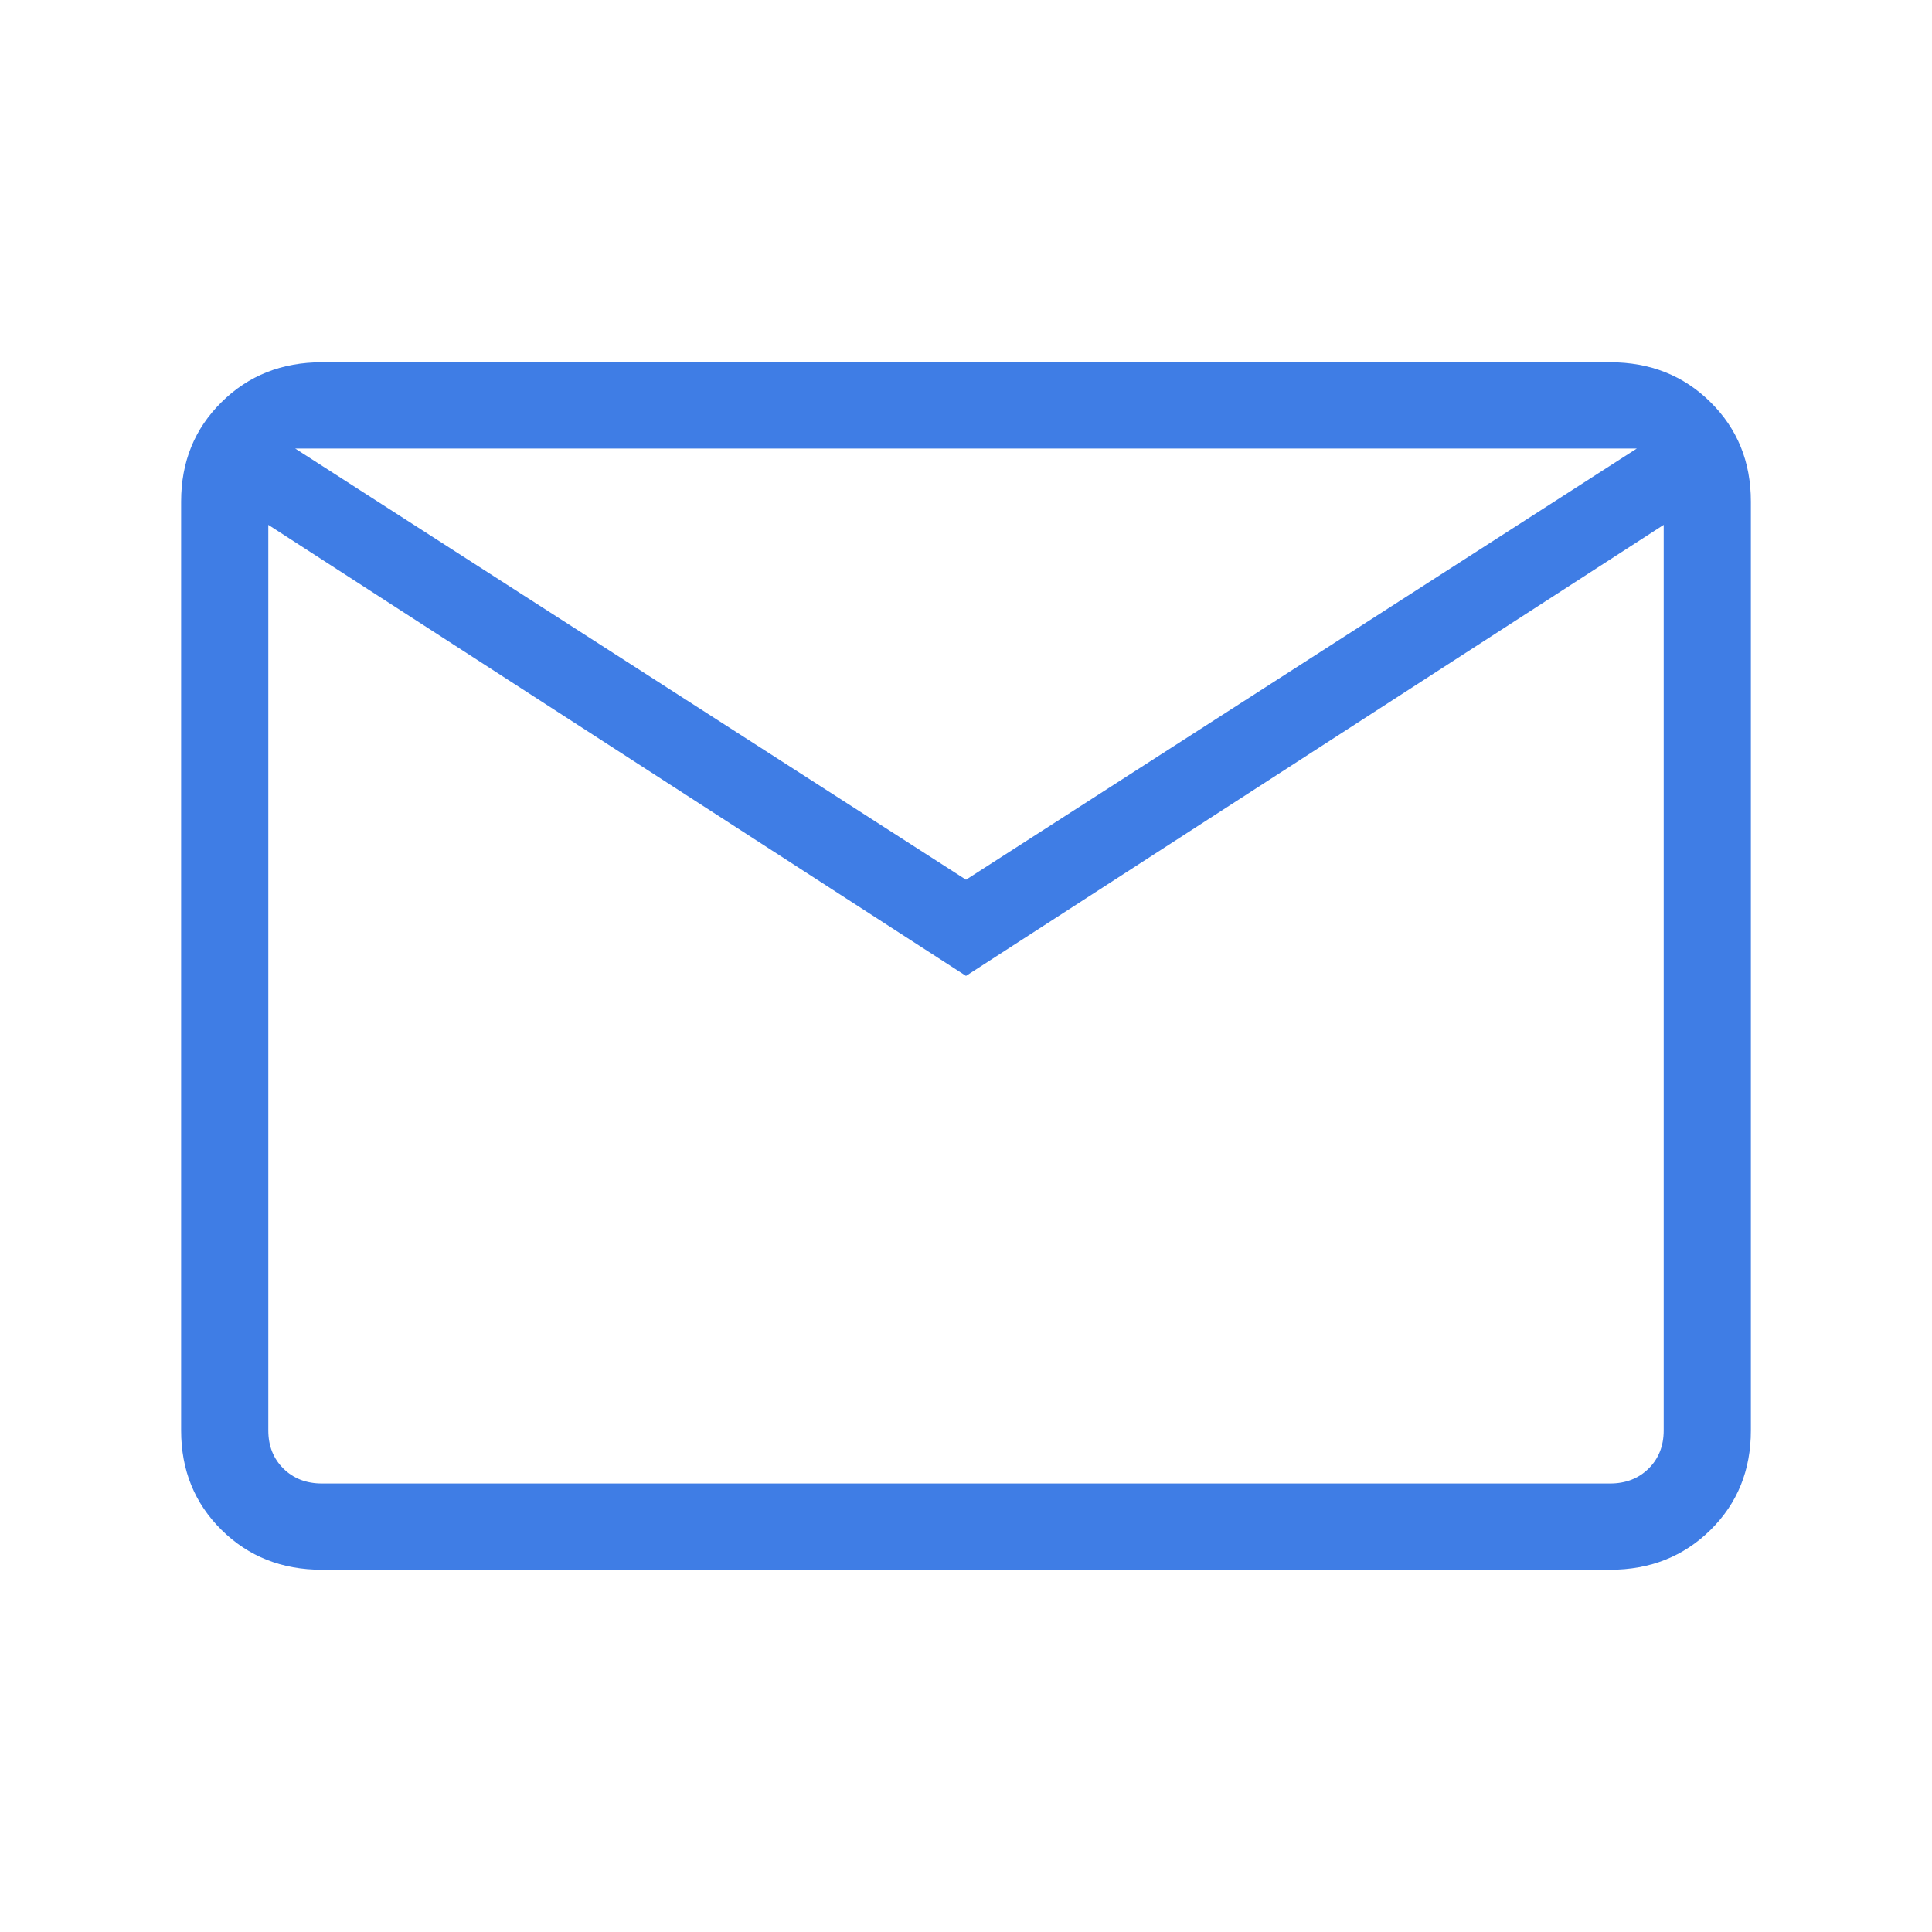
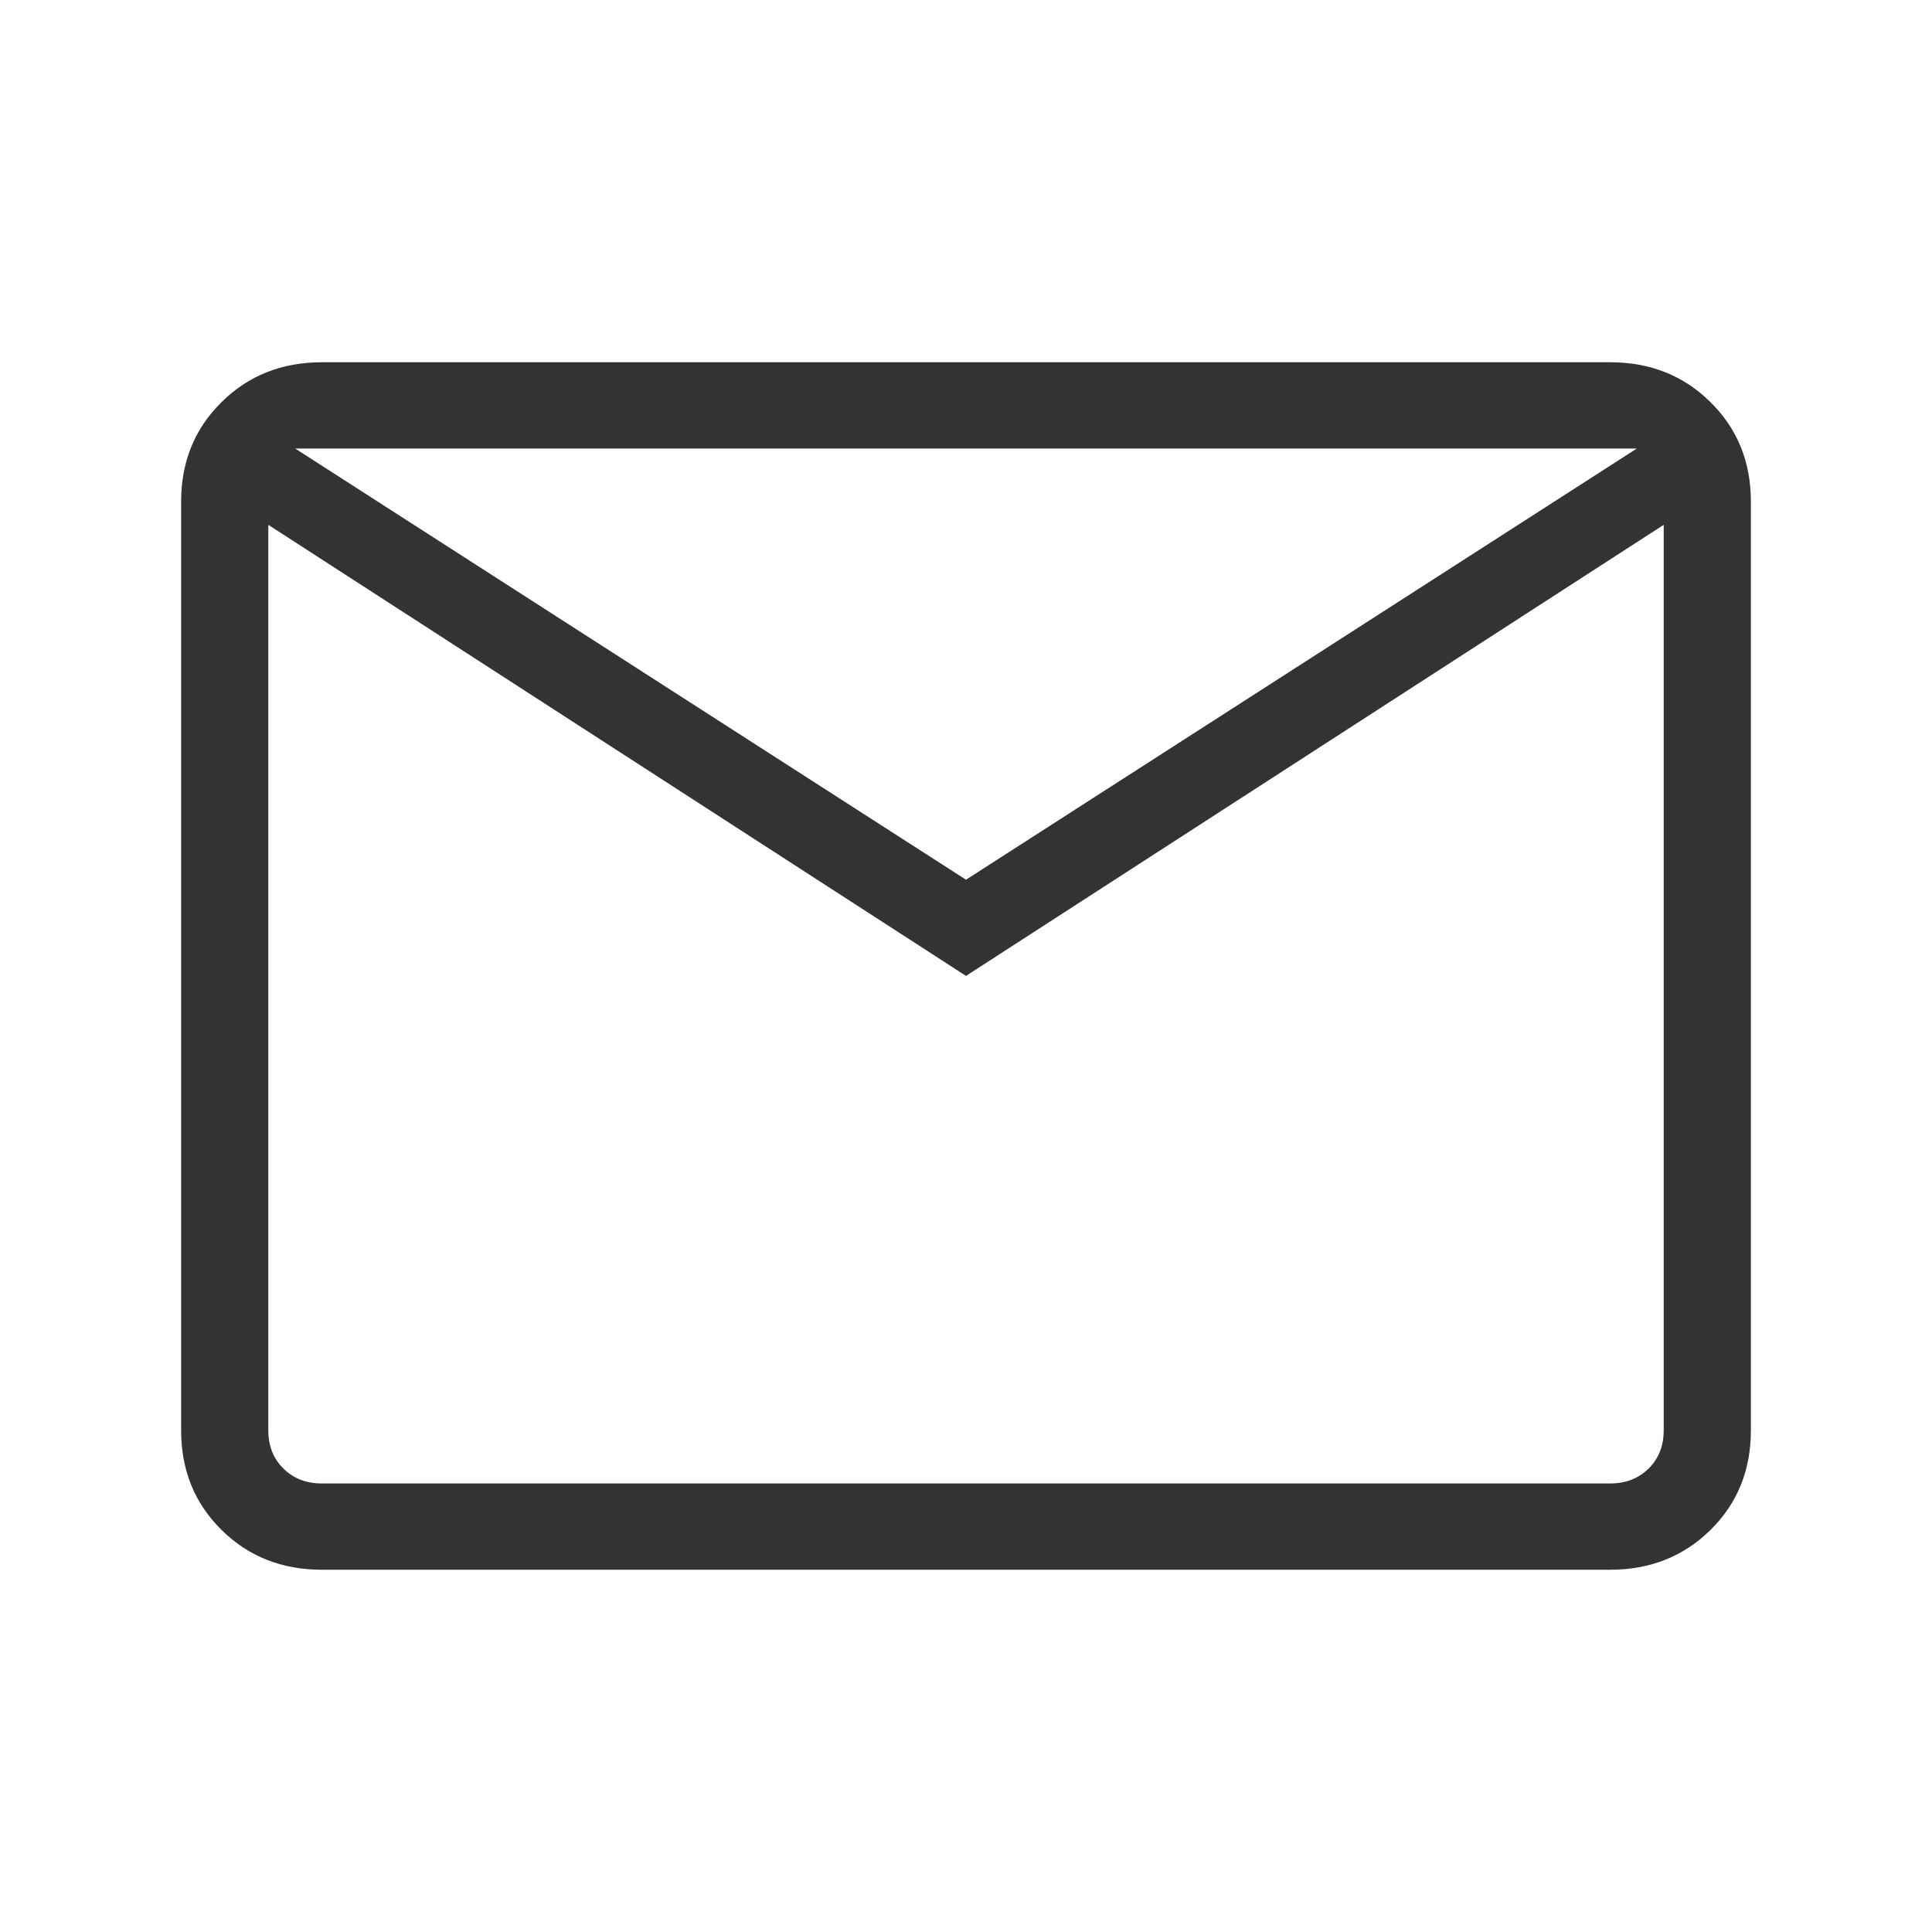
<svg xmlns="http://www.w3.org/2000/svg" width="32" height="32" viewBox="0 0 32 32" fill="none">
-   <path d="M5.333 26C4.668 26 4.114 25.78 3.669 25.34C3.223 24.899 3 24.35 3 23.693V8.307C3 7.65 3.223 7.101 3.669 6.661C4.114 6.22 4.668 6 5.333 6H26.667C27.332 6 27.886 6.22 28.331 6.661C28.777 7.101 29 7.65 29 8.307V23.693C29 24.35 28.778 24.899 28.333 25.339C27.887 25.779 27.332 26 26.667 26H5.333ZM16 16.164L4.444 8.693V23.693C4.444 23.949 4.528 24.16 4.694 24.324C4.861 24.489 5.074 24.571 5.333 24.571H26.667C26.926 24.571 27.139 24.489 27.306 24.324C27.472 24.16 27.556 23.949 27.556 23.693V8.693L16 16.164ZM16 14.571L27.111 7.429H4.889L16 14.571ZM4.444 8.693V7.429V23.693C4.444 23.949 4.528 24.16 4.694 24.324C4.861 24.489 5.074 24.571 5.333 24.571H4.444V8.693Z" fill="#3F7DE5" />
+   <path d="M5.333 26C4.668 26 4.114 25.78 3.669 25.34C3.223 24.899 3 24.35 3 23.693V8.307C3 7.65 3.223 7.101 3.669 6.661C4.114 6.22 4.668 6 5.333 6H26.667C27.332 6 27.886 6.22 28.331 6.661C28.777 7.101 29 7.65 29 8.307V23.693C29 24.35 28.778 24.899 28.333 25.339C27.887 25.779 27.332 26 26.667 26H5.333ZM16 16.164L4.444 8.693V23.693C4.444 23.949 4.528 24.16 4.694 24.324C4.861 24.489 5.074 24.571 5.333 24.571H26.667C26.926 24.571 27.139 24.489 27.306 24.324C27.472 24.16 27.556 23.949 27.556 23.693V8.693L16 16.164ZM16 14.571L27.111 7.429H4.889L16 14.571ZM4.444 8.693V7.429V23.693C4.444 23.949 4.528 24.16 4.694 24.324C4.861 24.489 5.074 24.571 5.333 24.571H4.444V8.693Z" fill="#333333" />
</svg>
